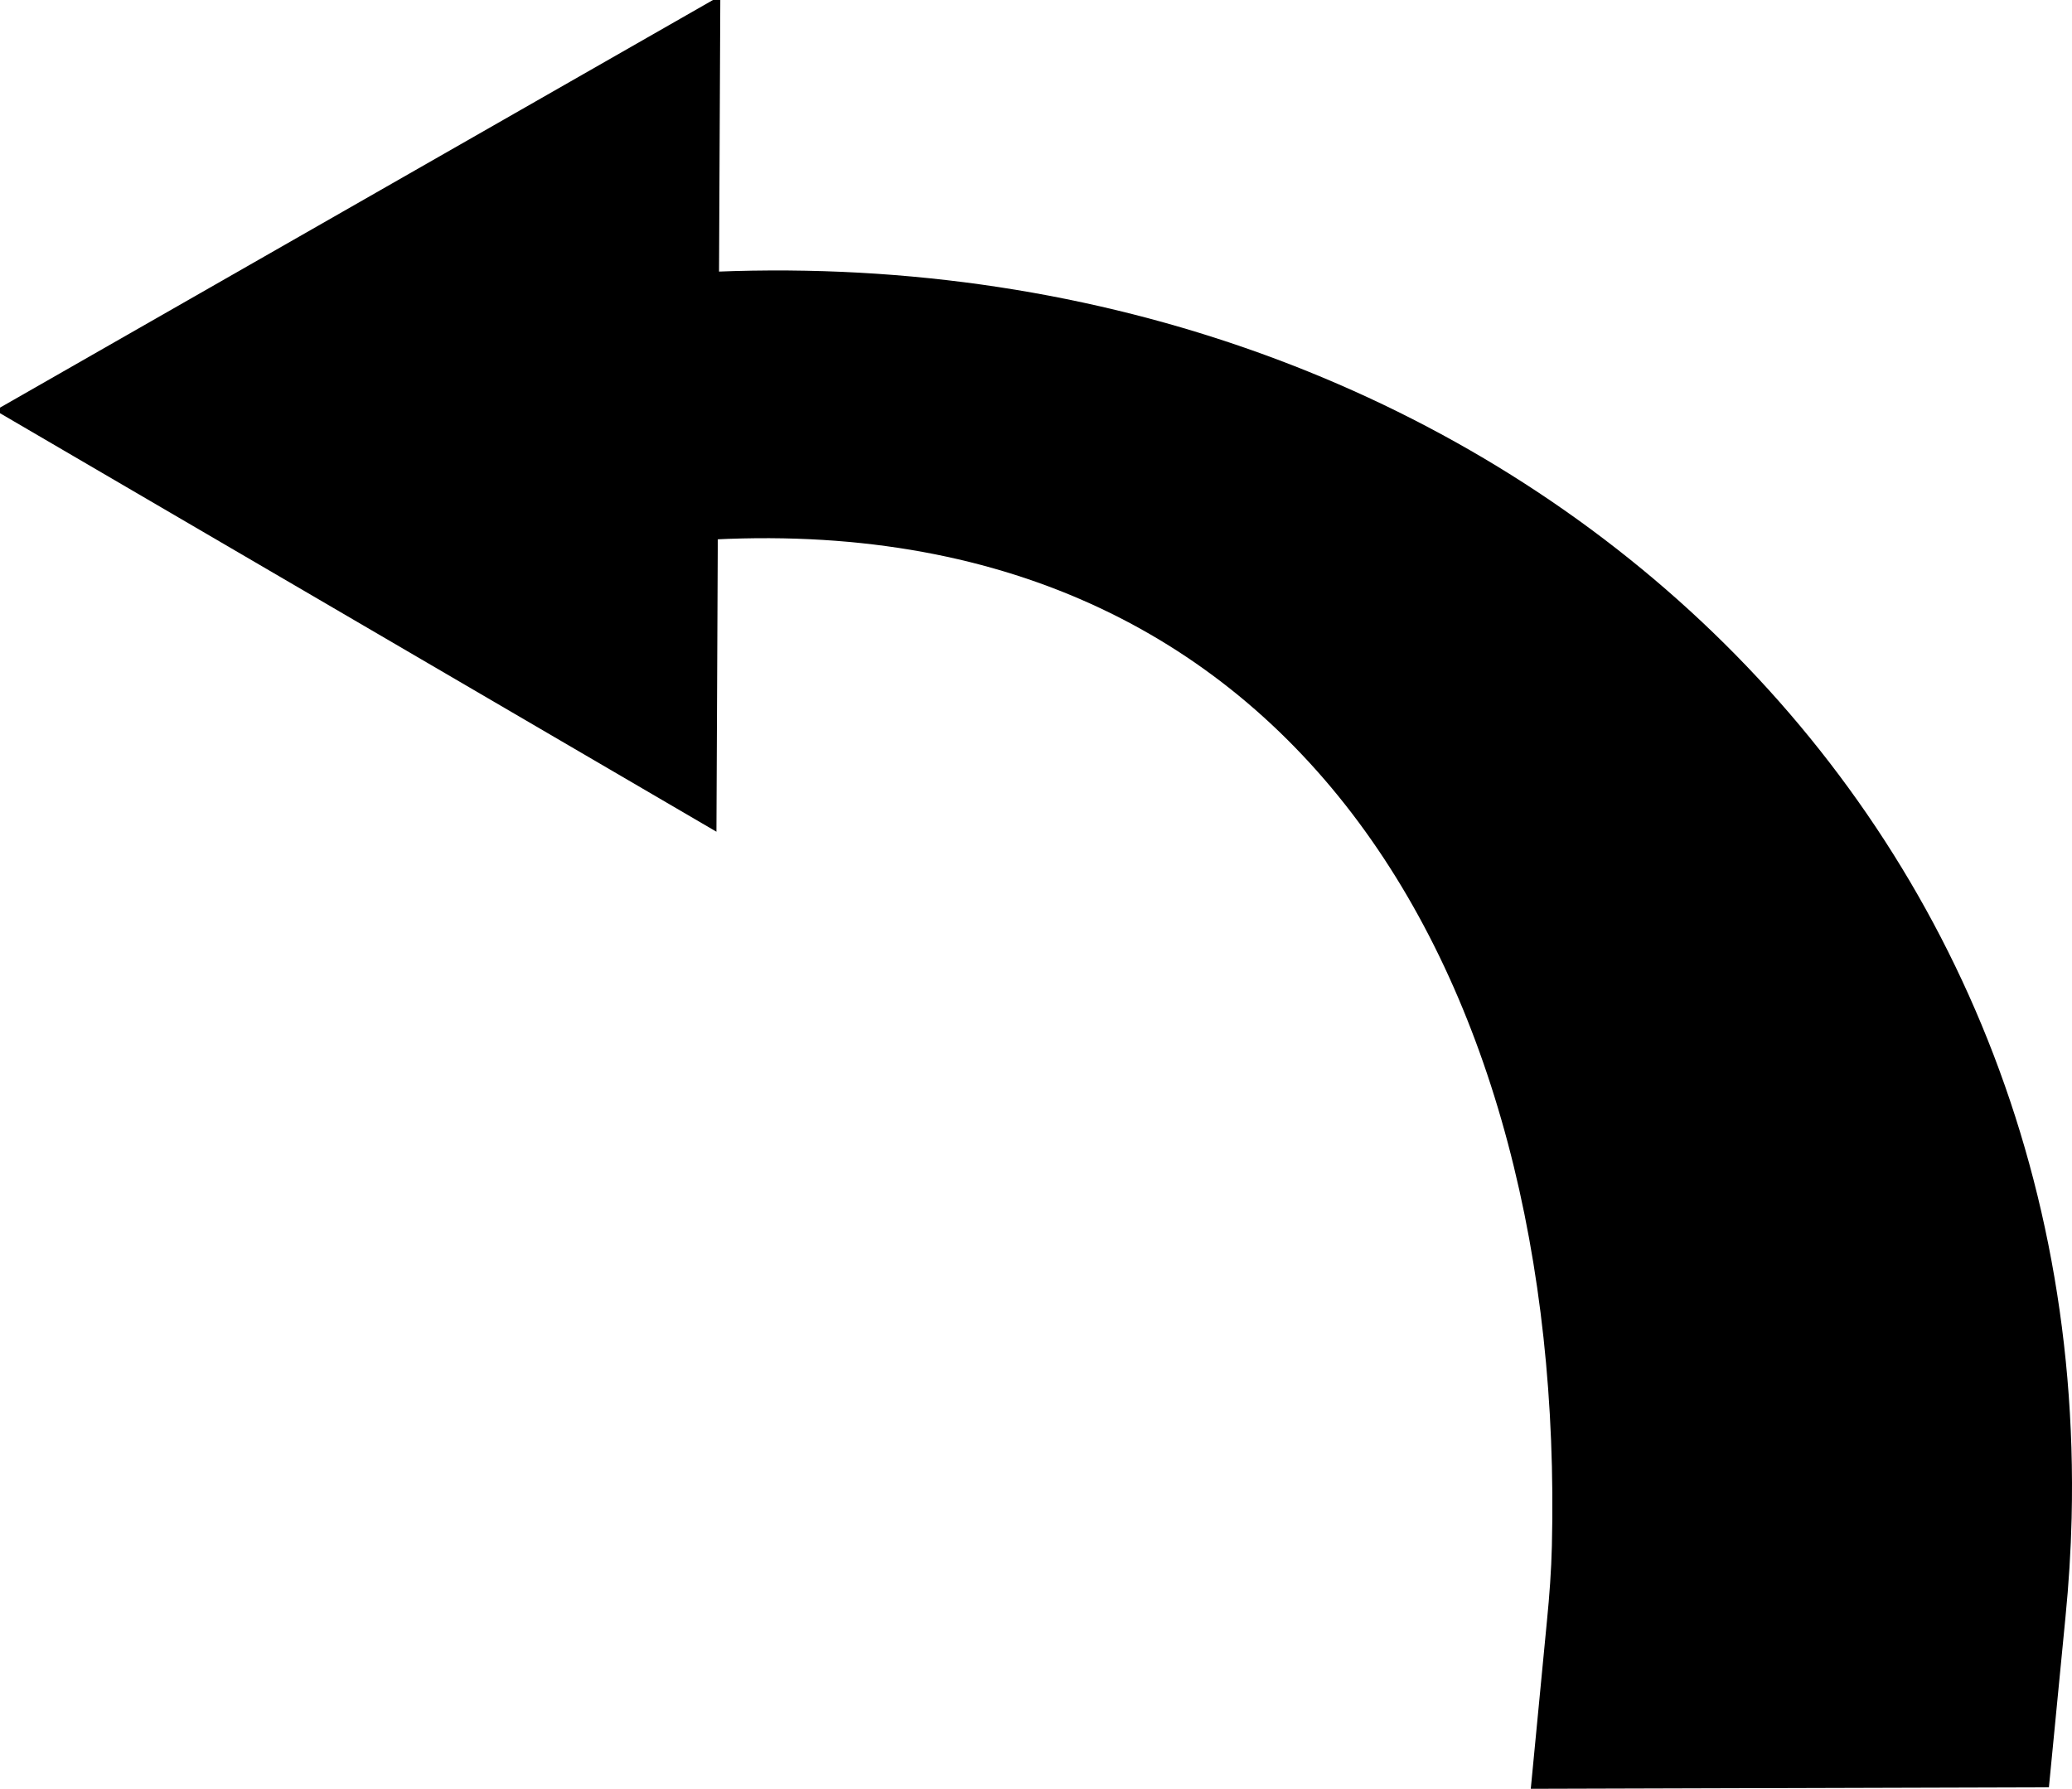
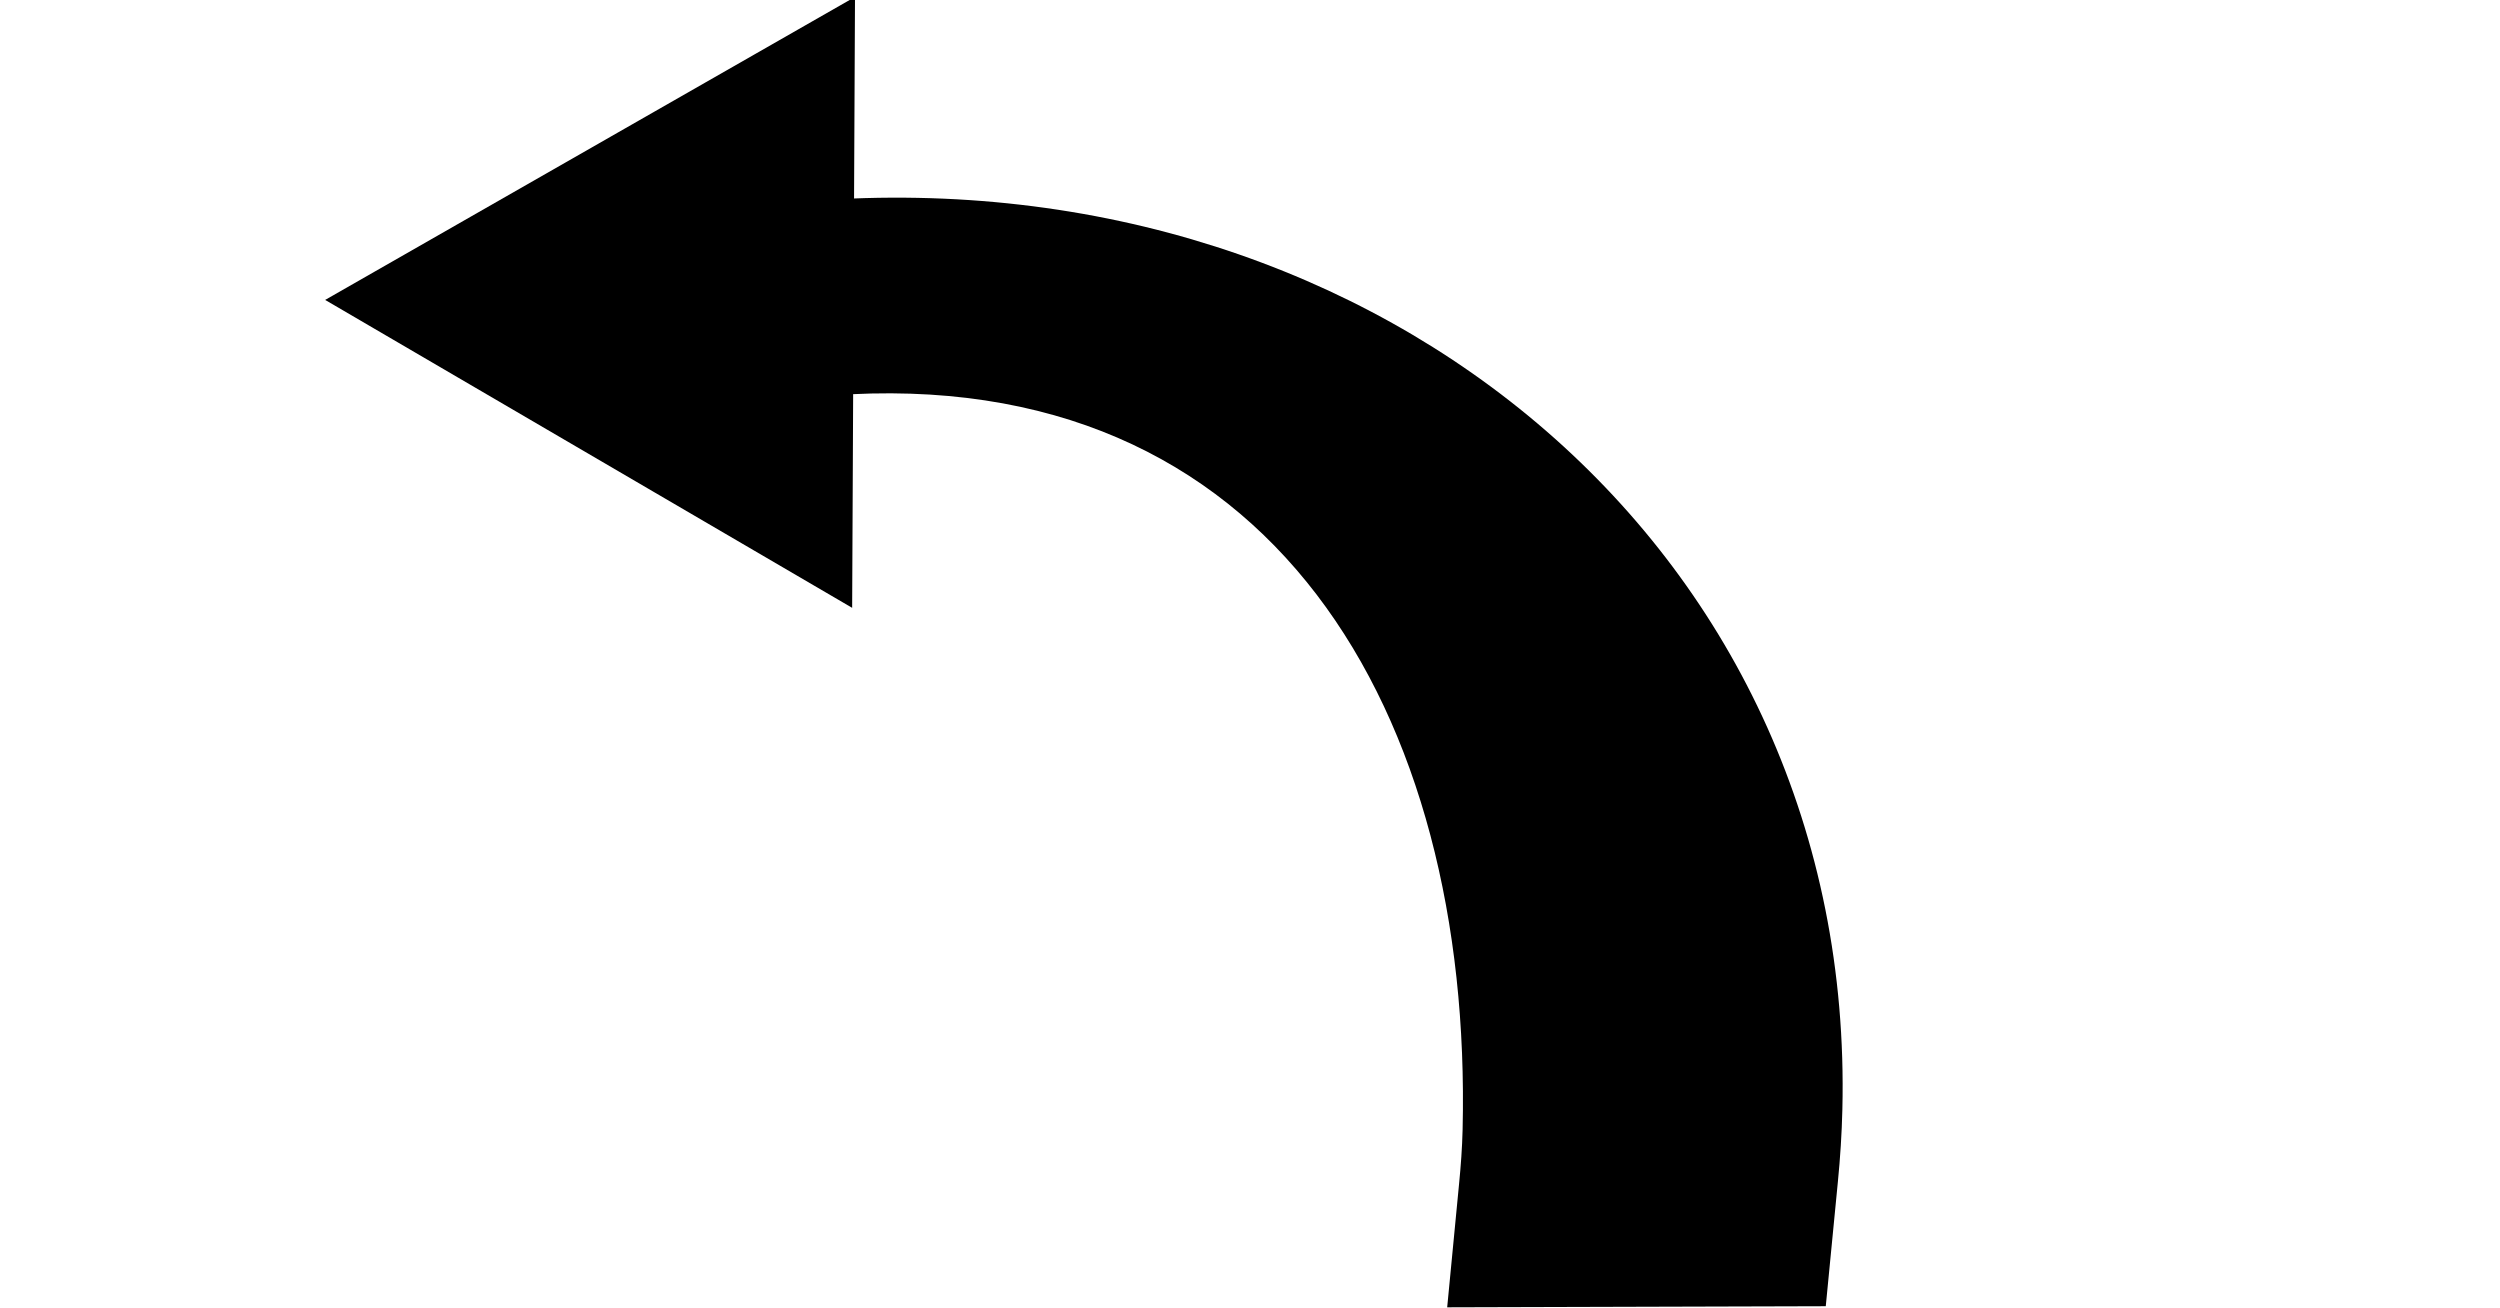
- <svg xmlns="http://www.w3.org/2000/svg" version="1.1" width="115.155" height="99.438" id="svg6726">
+ <svg xmlns="http://www.w3.org/2000/svg" version="1.1" width="190.155" height="99.438" id="svg6726">
  <defs id="defs6728">
    <marker refX="0" refY="0" orient="auto" id="TriangleOutS" style="overflow:visible">
      <path d="m 5.77,0 -8.65,5 0,-10 8.65,5 z" transform="scale(0.2,0.2)" id="path3907" style="fill-rule:evenodd;stroke:#000000;stroke-width:1pt" />
    </marker>
  </defs>
-   <g transform="translate(-195.5077,-176.05)" id="layer1">
+   <g transform="translate(-170.5077,-176.05)" id="layer1">
    <g transform="matrix(1.572695,0,0,1.572695,-172.7665,-513.314)" id="g6521" style="fill:#000000;fill-opacity:1">
      <path d="m 251.544,448.505 0.946,9.425 5.936,-0.467 c 21.451,-1.626 31.065,15.438 30.583,35.509 -0.021,0.871 -0.086,1.759 -0.173,2.637 l -0.573,5.951 18.31,-0.053 0.585,-6.012 c 0.116,-1.172 0.19,-2.335 0.218,-3.508 0.645,-26.833 -22.246,-46.029 -49.836,-43.939 z" id="path6517" style="font-size:medium;font-style:normal;font-variant:normal;font-weight:normal;font-stretch:normal;text-indent:0;text-align:start;text-decoration:none;line-height:normal;letter-spacing:normal;word-spacing:normal;text-transform:none;direction:ltr;block-progression:tb;writing-mode:lr-tb;text-anchor:start;baseline-shift:baseline;color:#000000;fill:#000000;fill-opacity:1;fill-rule:nonzero;stroke:none;stroke-width:8.601;marker:none;visibility:visible;display:inline;overflow:visible;enable-background:accumulate;font-family:Sans;-inkscape-font-specification:Sans" />
      <path d="m 253.404,452.929 -2.362,-0.011" id="path6519" style="fill:#000000;fill-opacity:1;stroke:#000000;stroke-width:12;stroke-linecap:butt;stroke-linejoin:miter;stroke-miterlimit:4;stroke-opacity:1;stroke-dasharray:none;marker-end:url(#TriangleOutS)" />
    </g>
  </g>
</svg>
